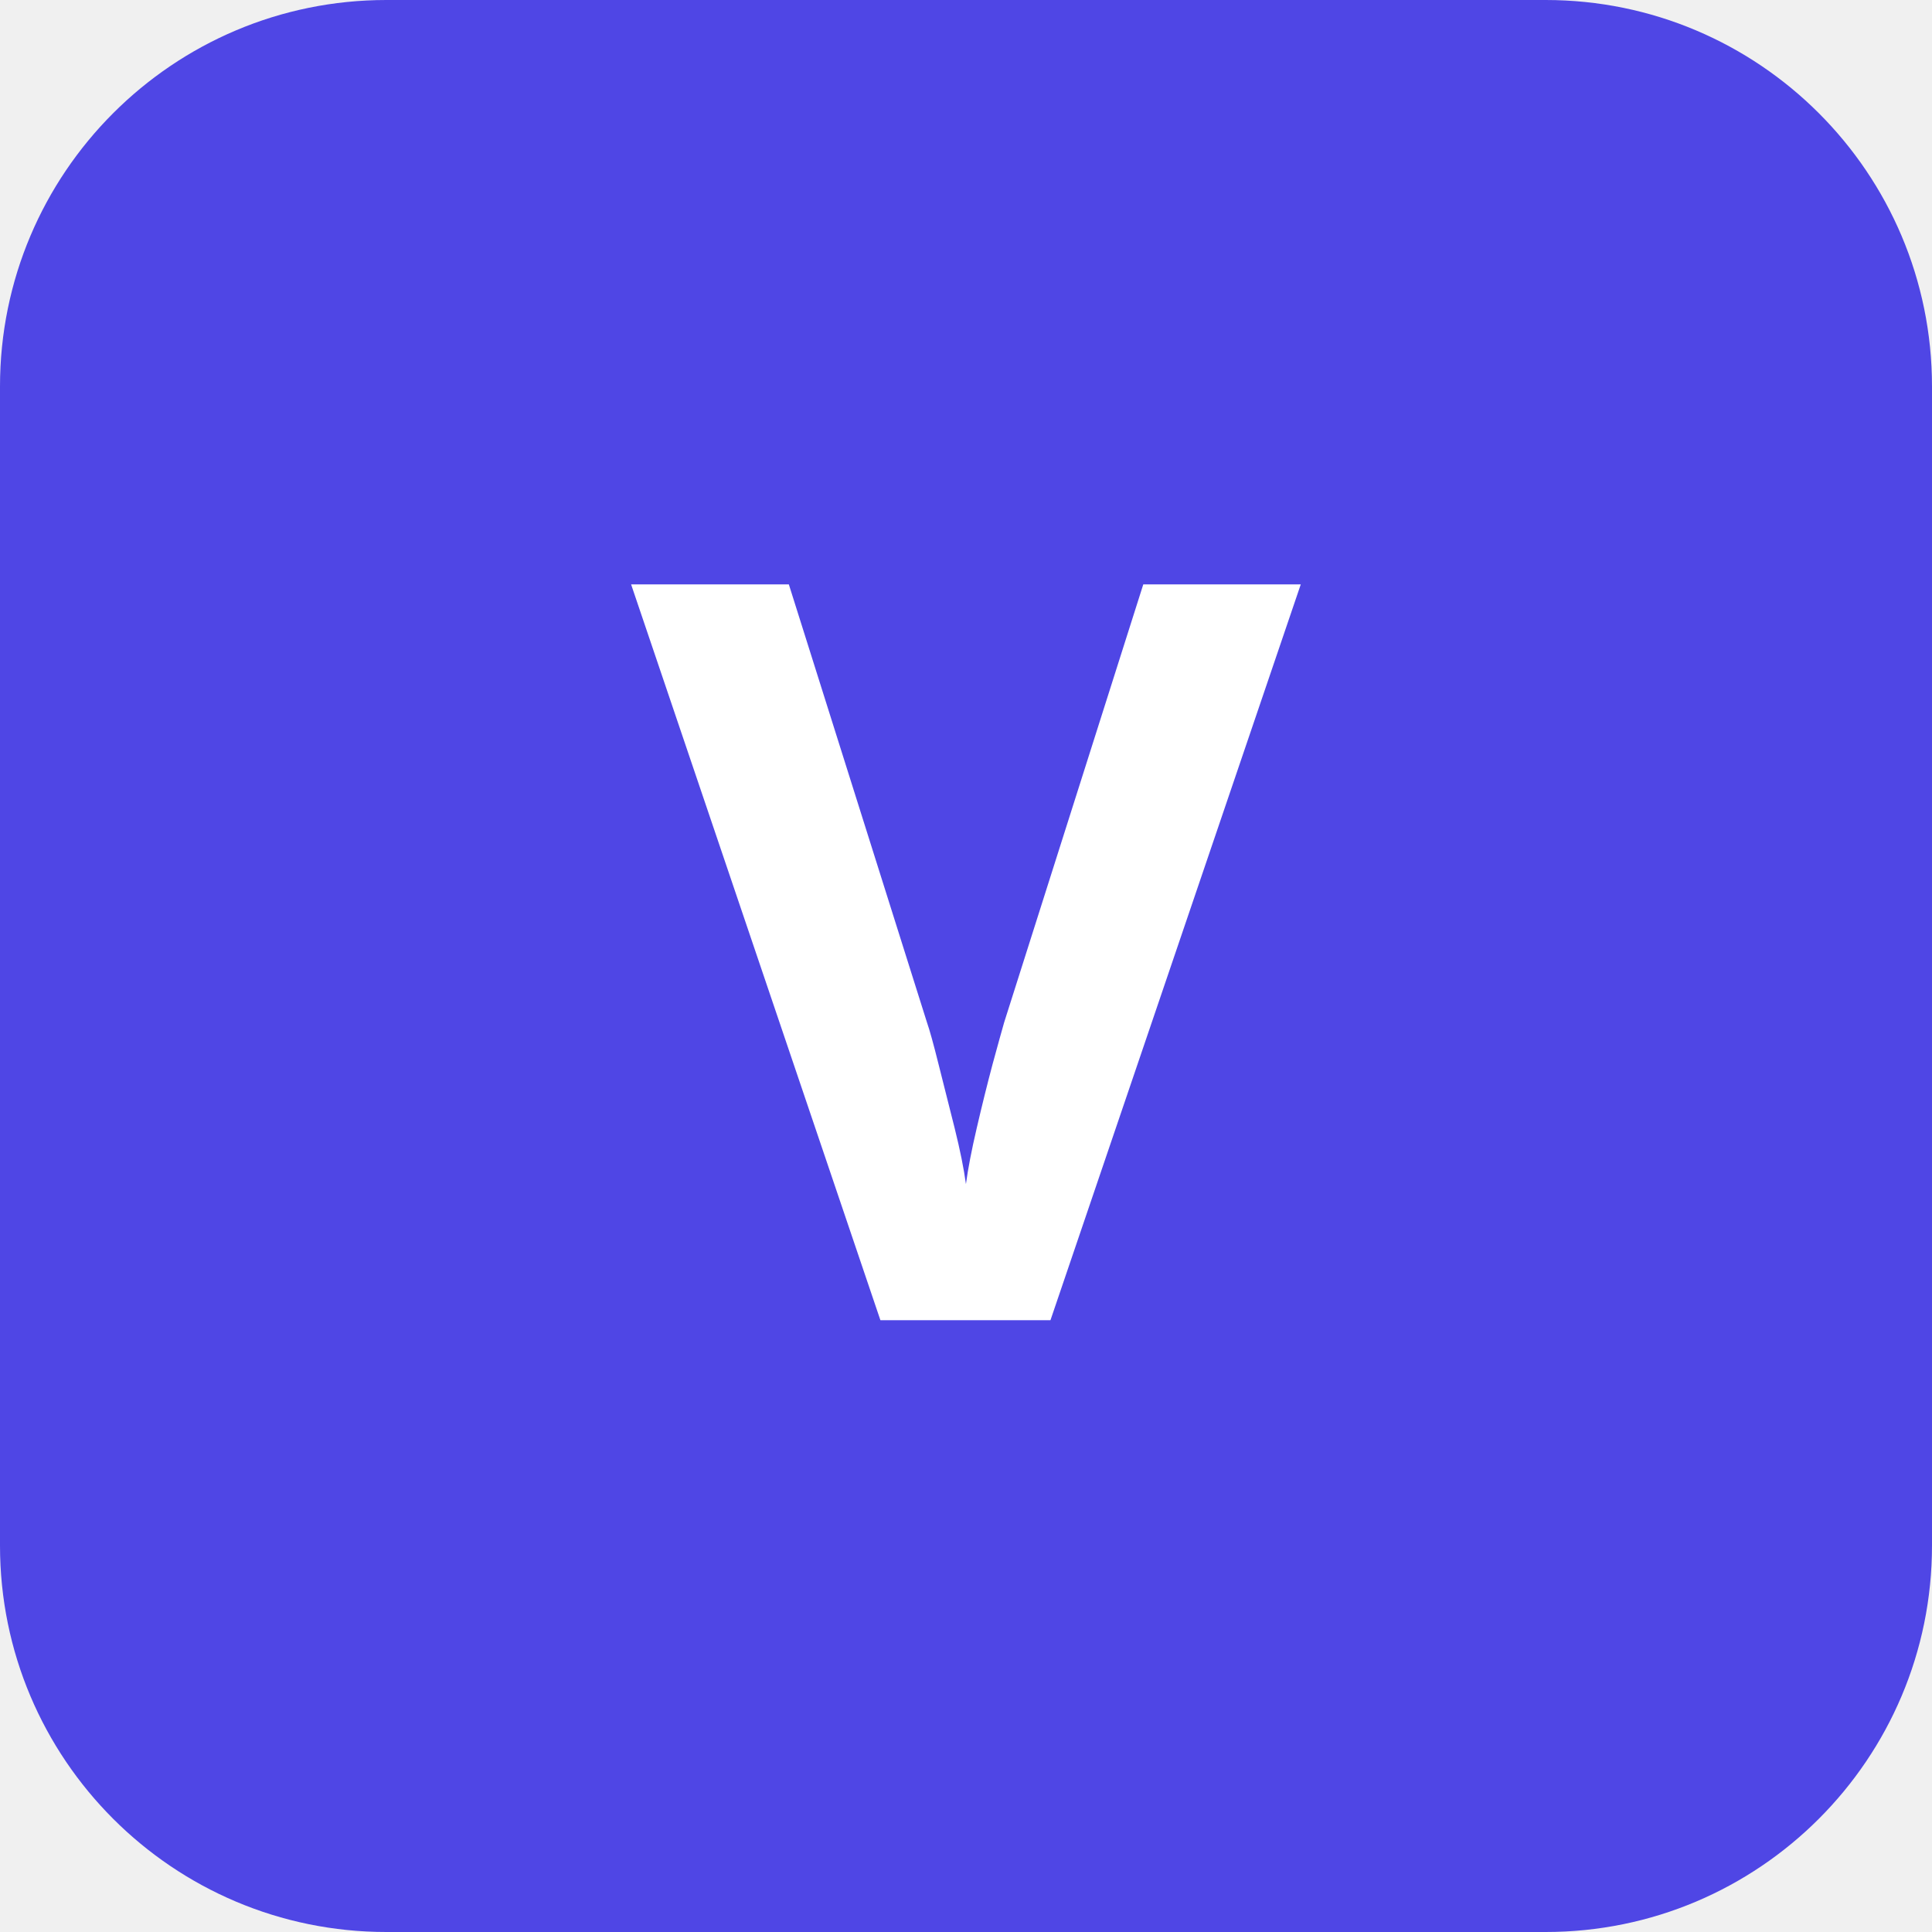
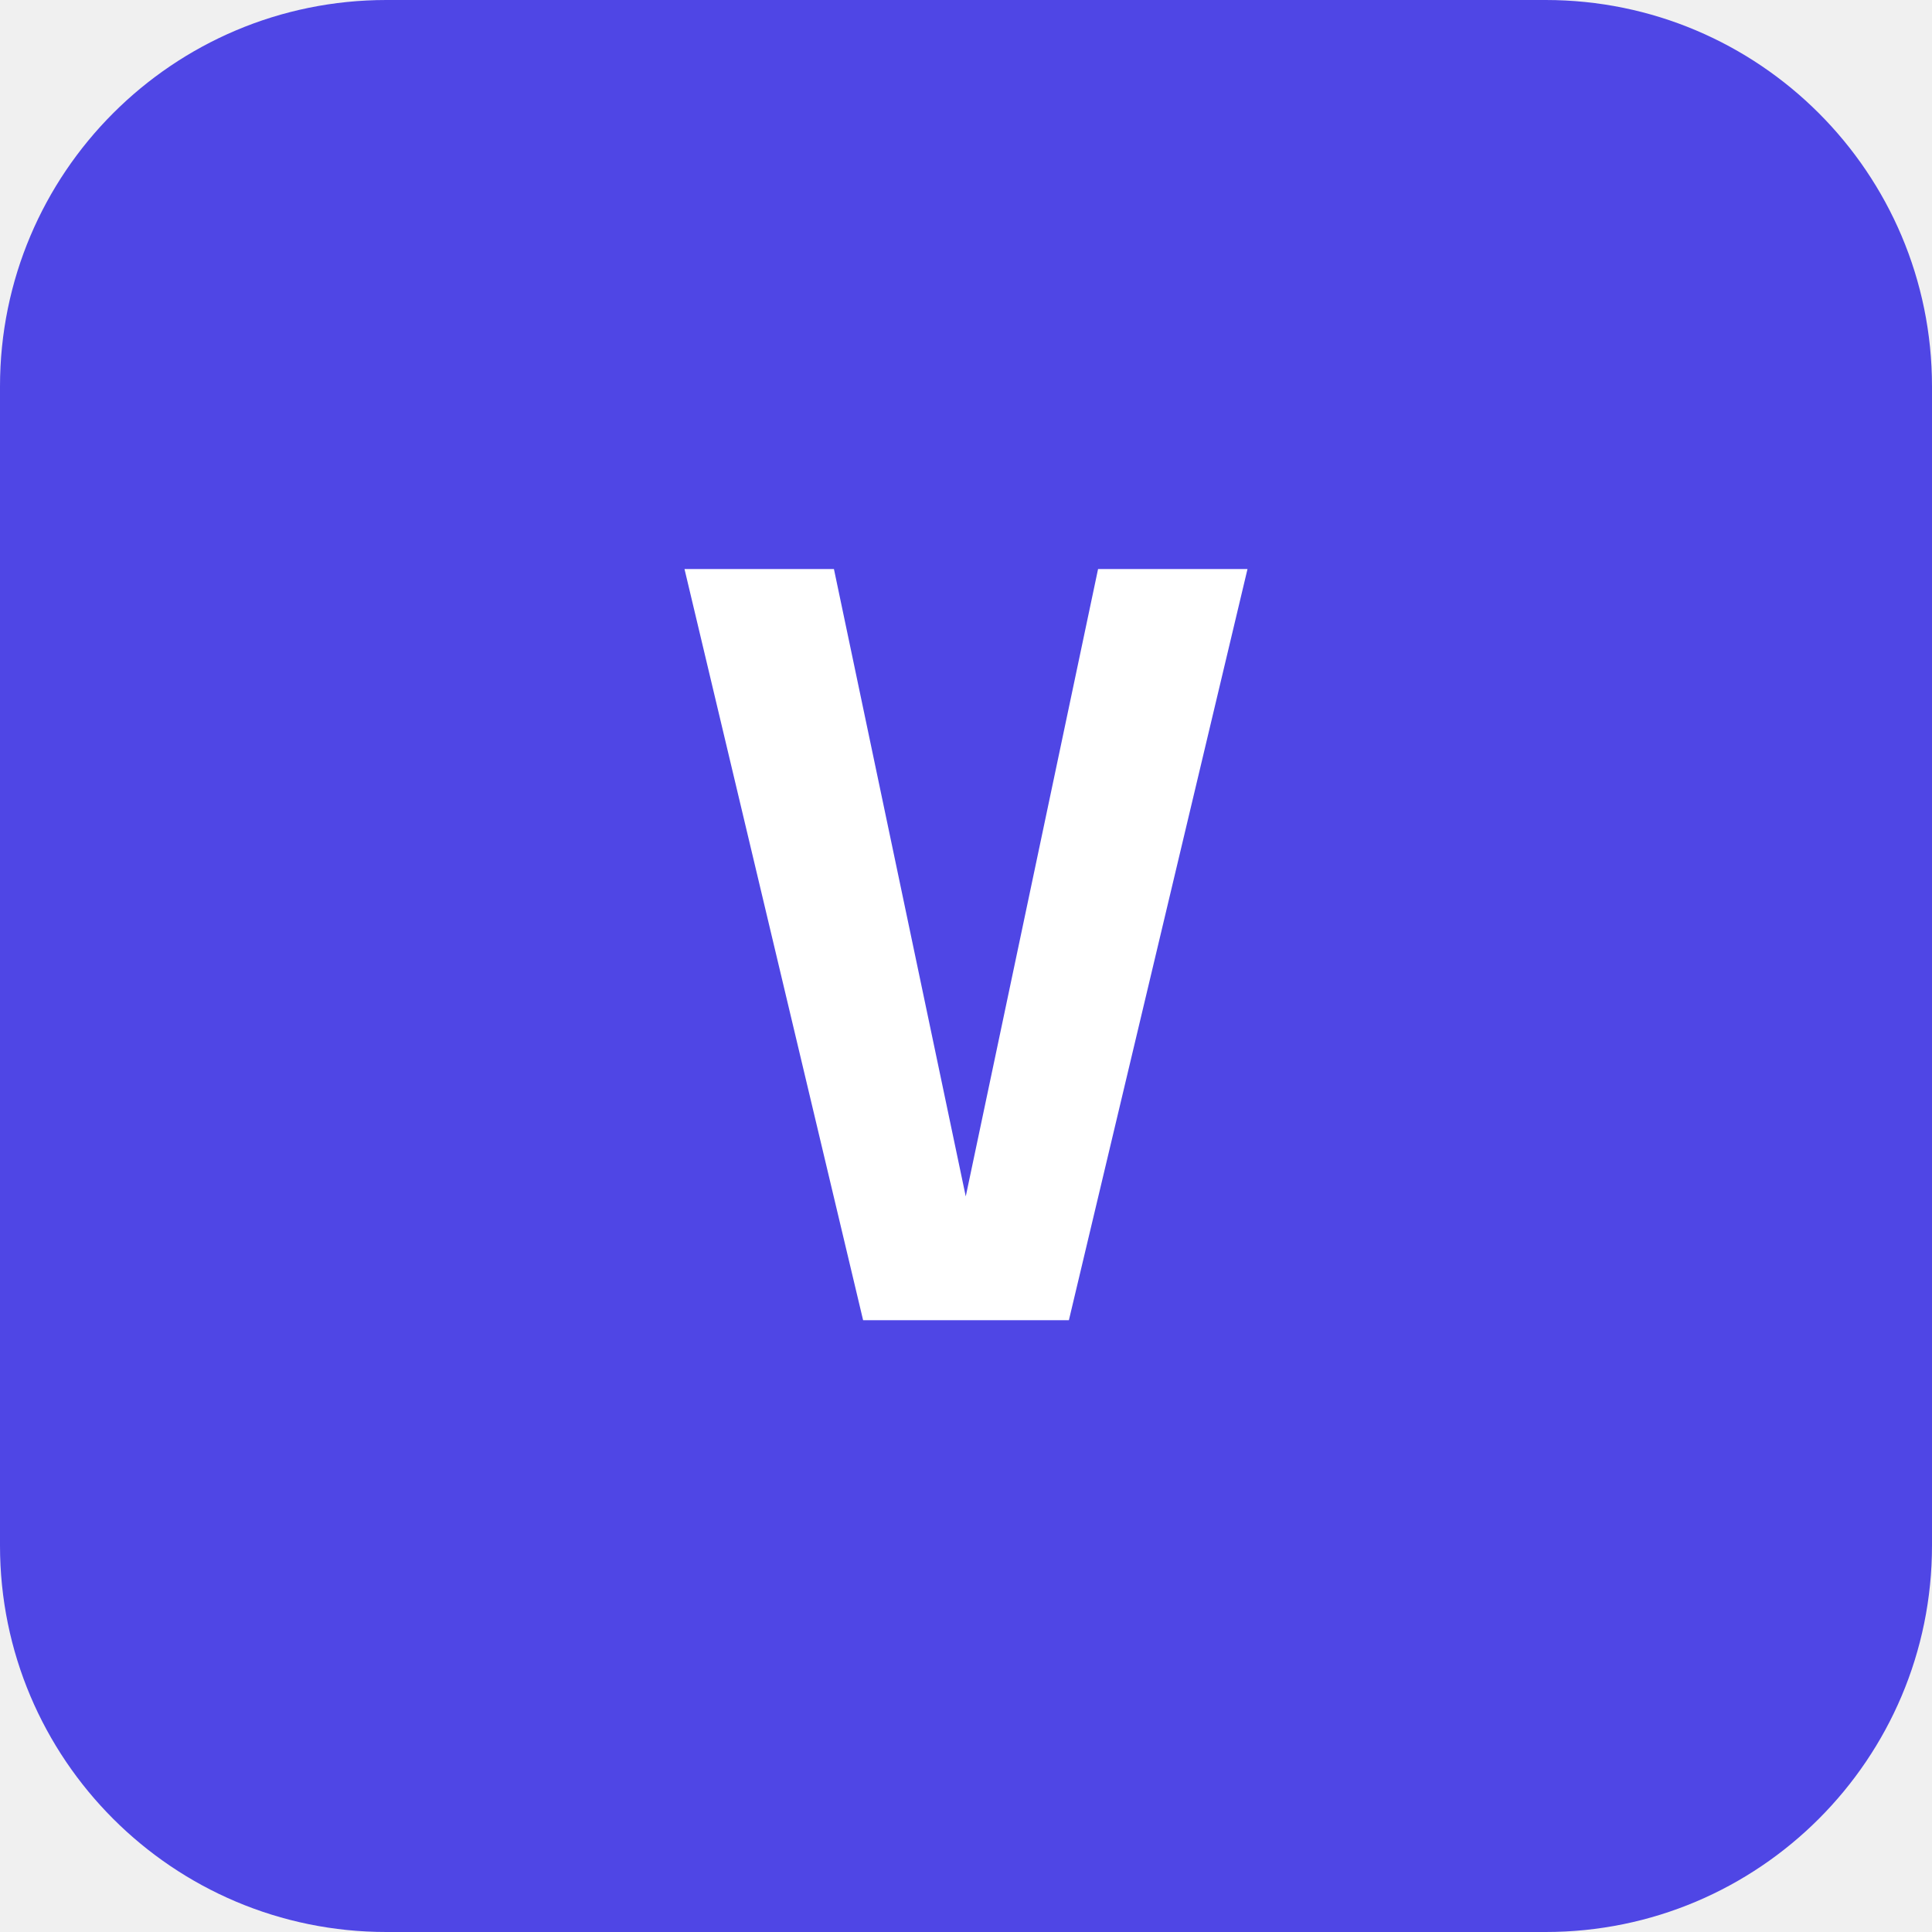
<svg xmlns="http://www.w3.org/2000/svg" viewBox="0 0 120 120" fill="none">
  <rect width="120" height="120" rx="24" fill="#4f46e5" />
-   <text x="60" y="82" text-anchor="middle" font-family="system-ui, sans-serif" font-weight="bold" font-size="64" fill="white">V</text>
+   <text x="60" y="82" text-anchor="middle" font-family="'JetBrains Mono', monospace" font-weight="bold" font-size="64" fill="white">V</text>
</svg>
